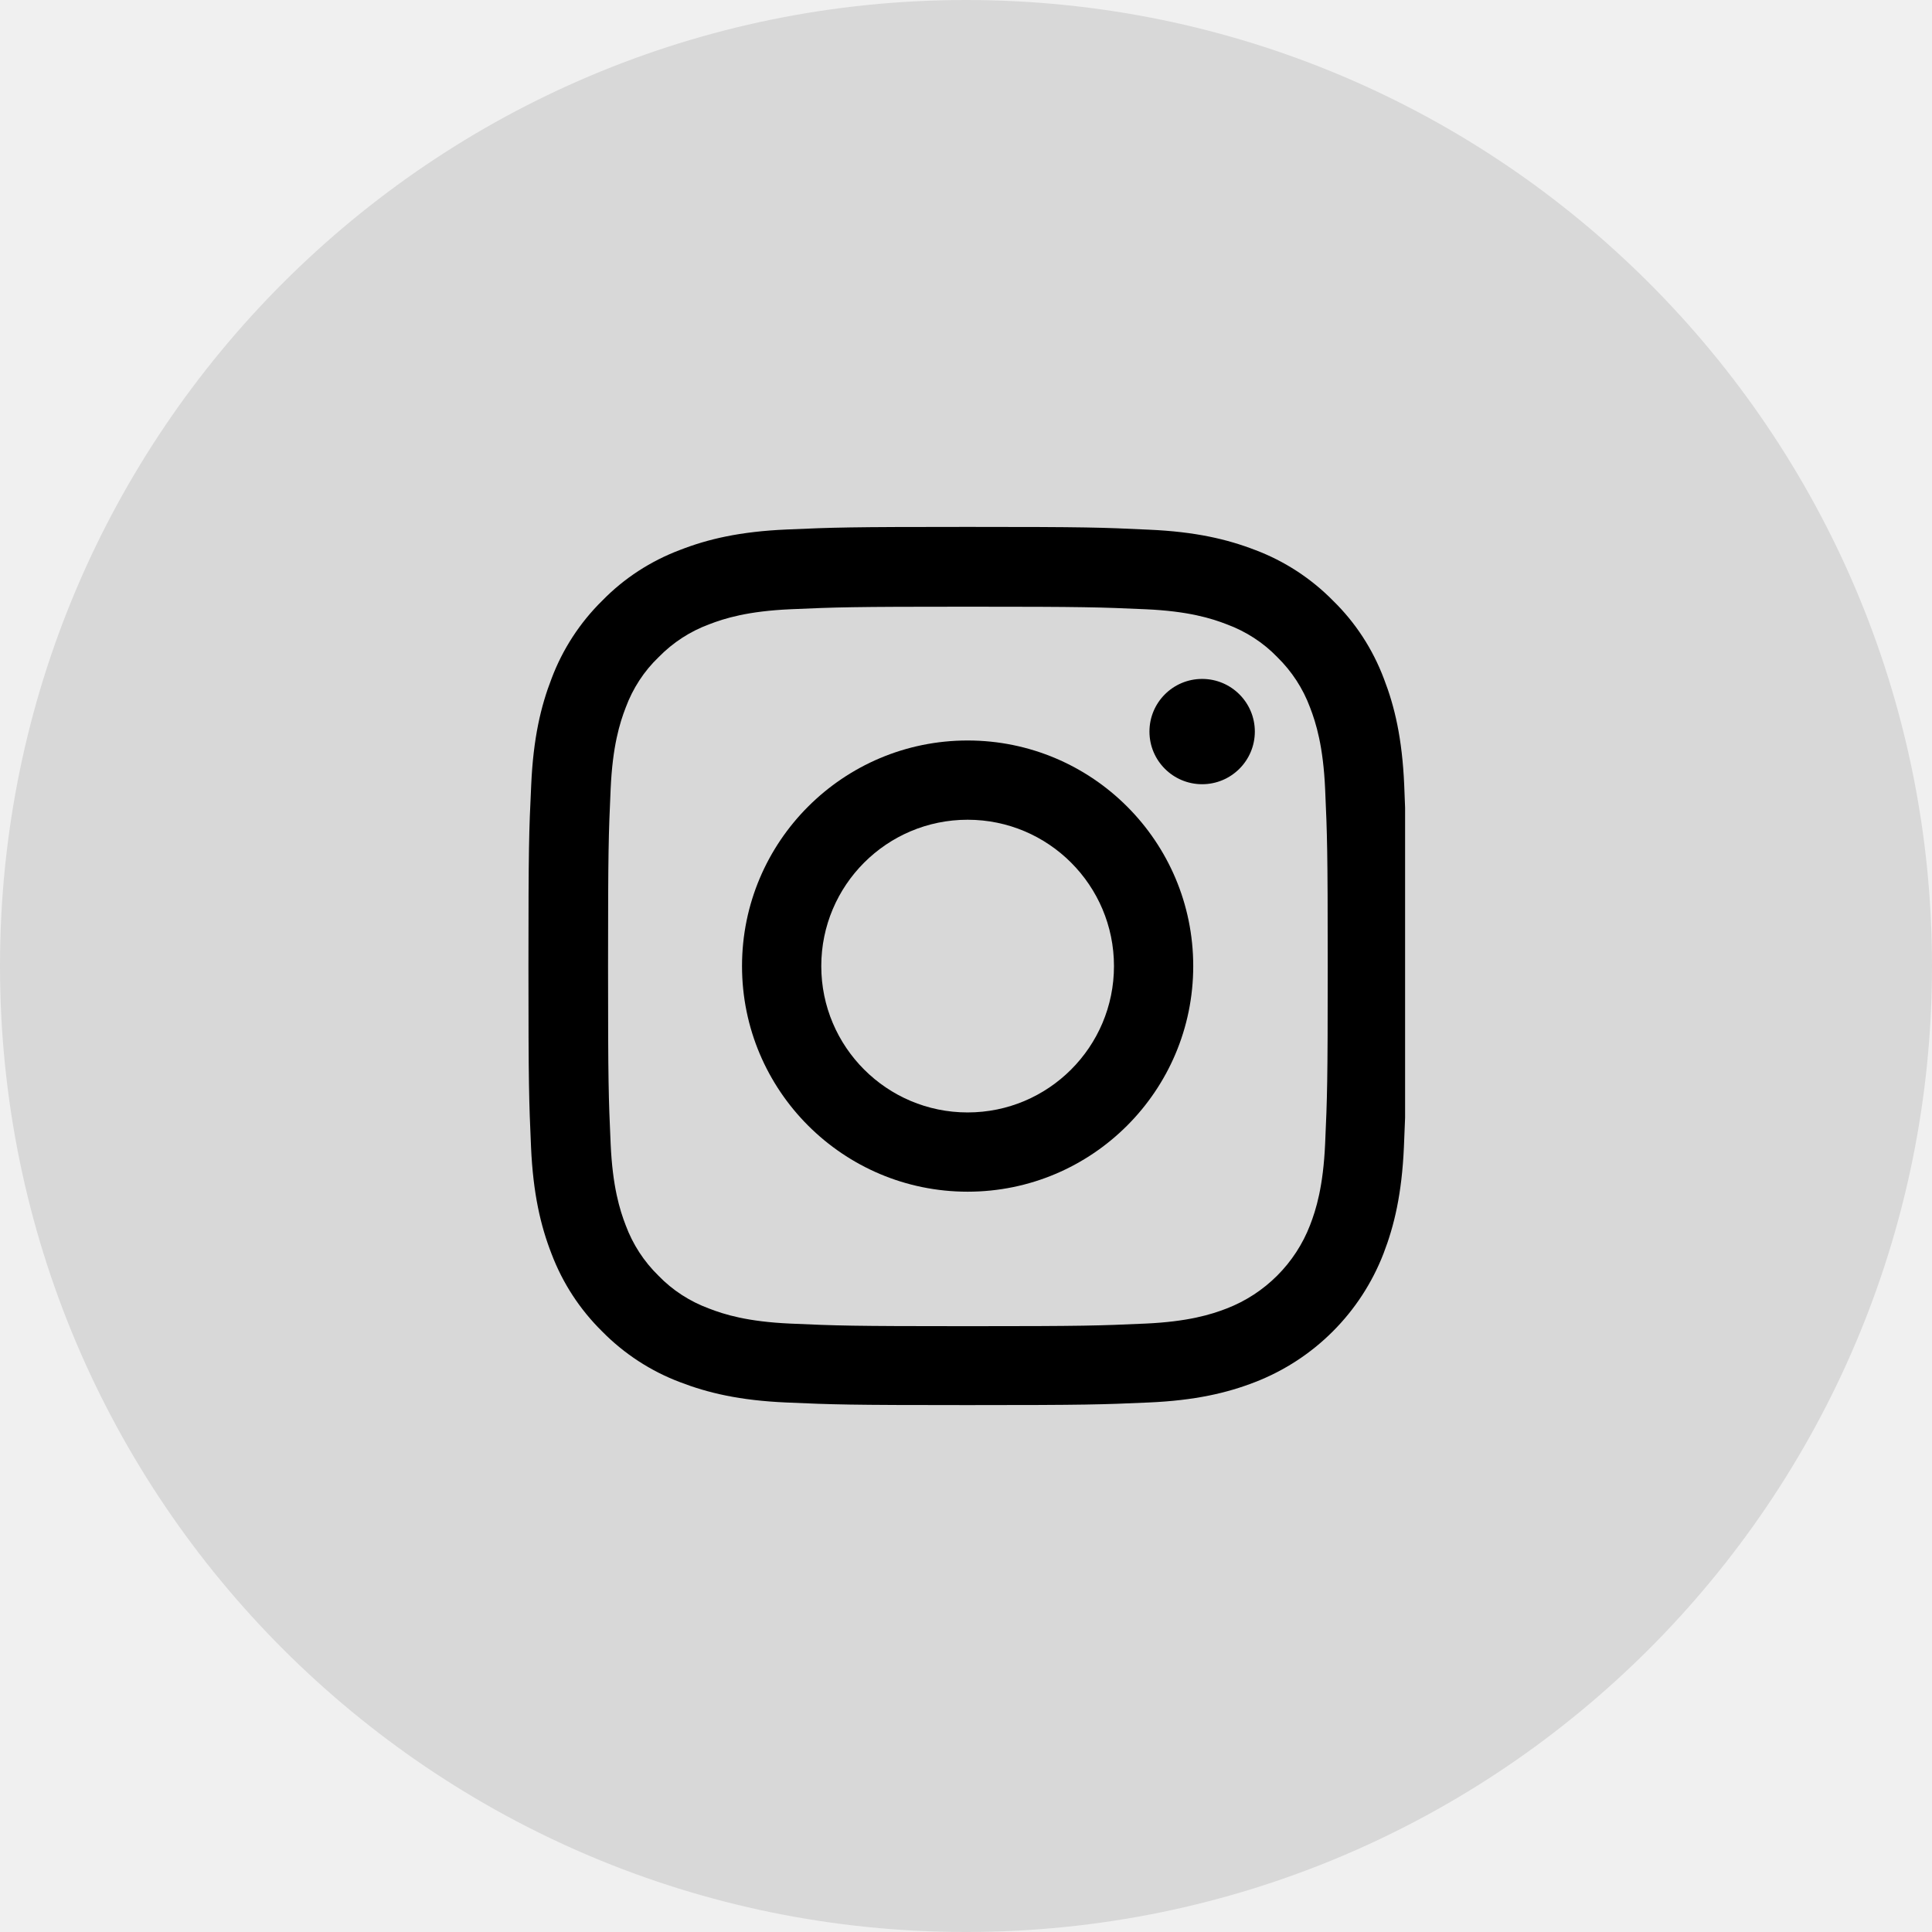
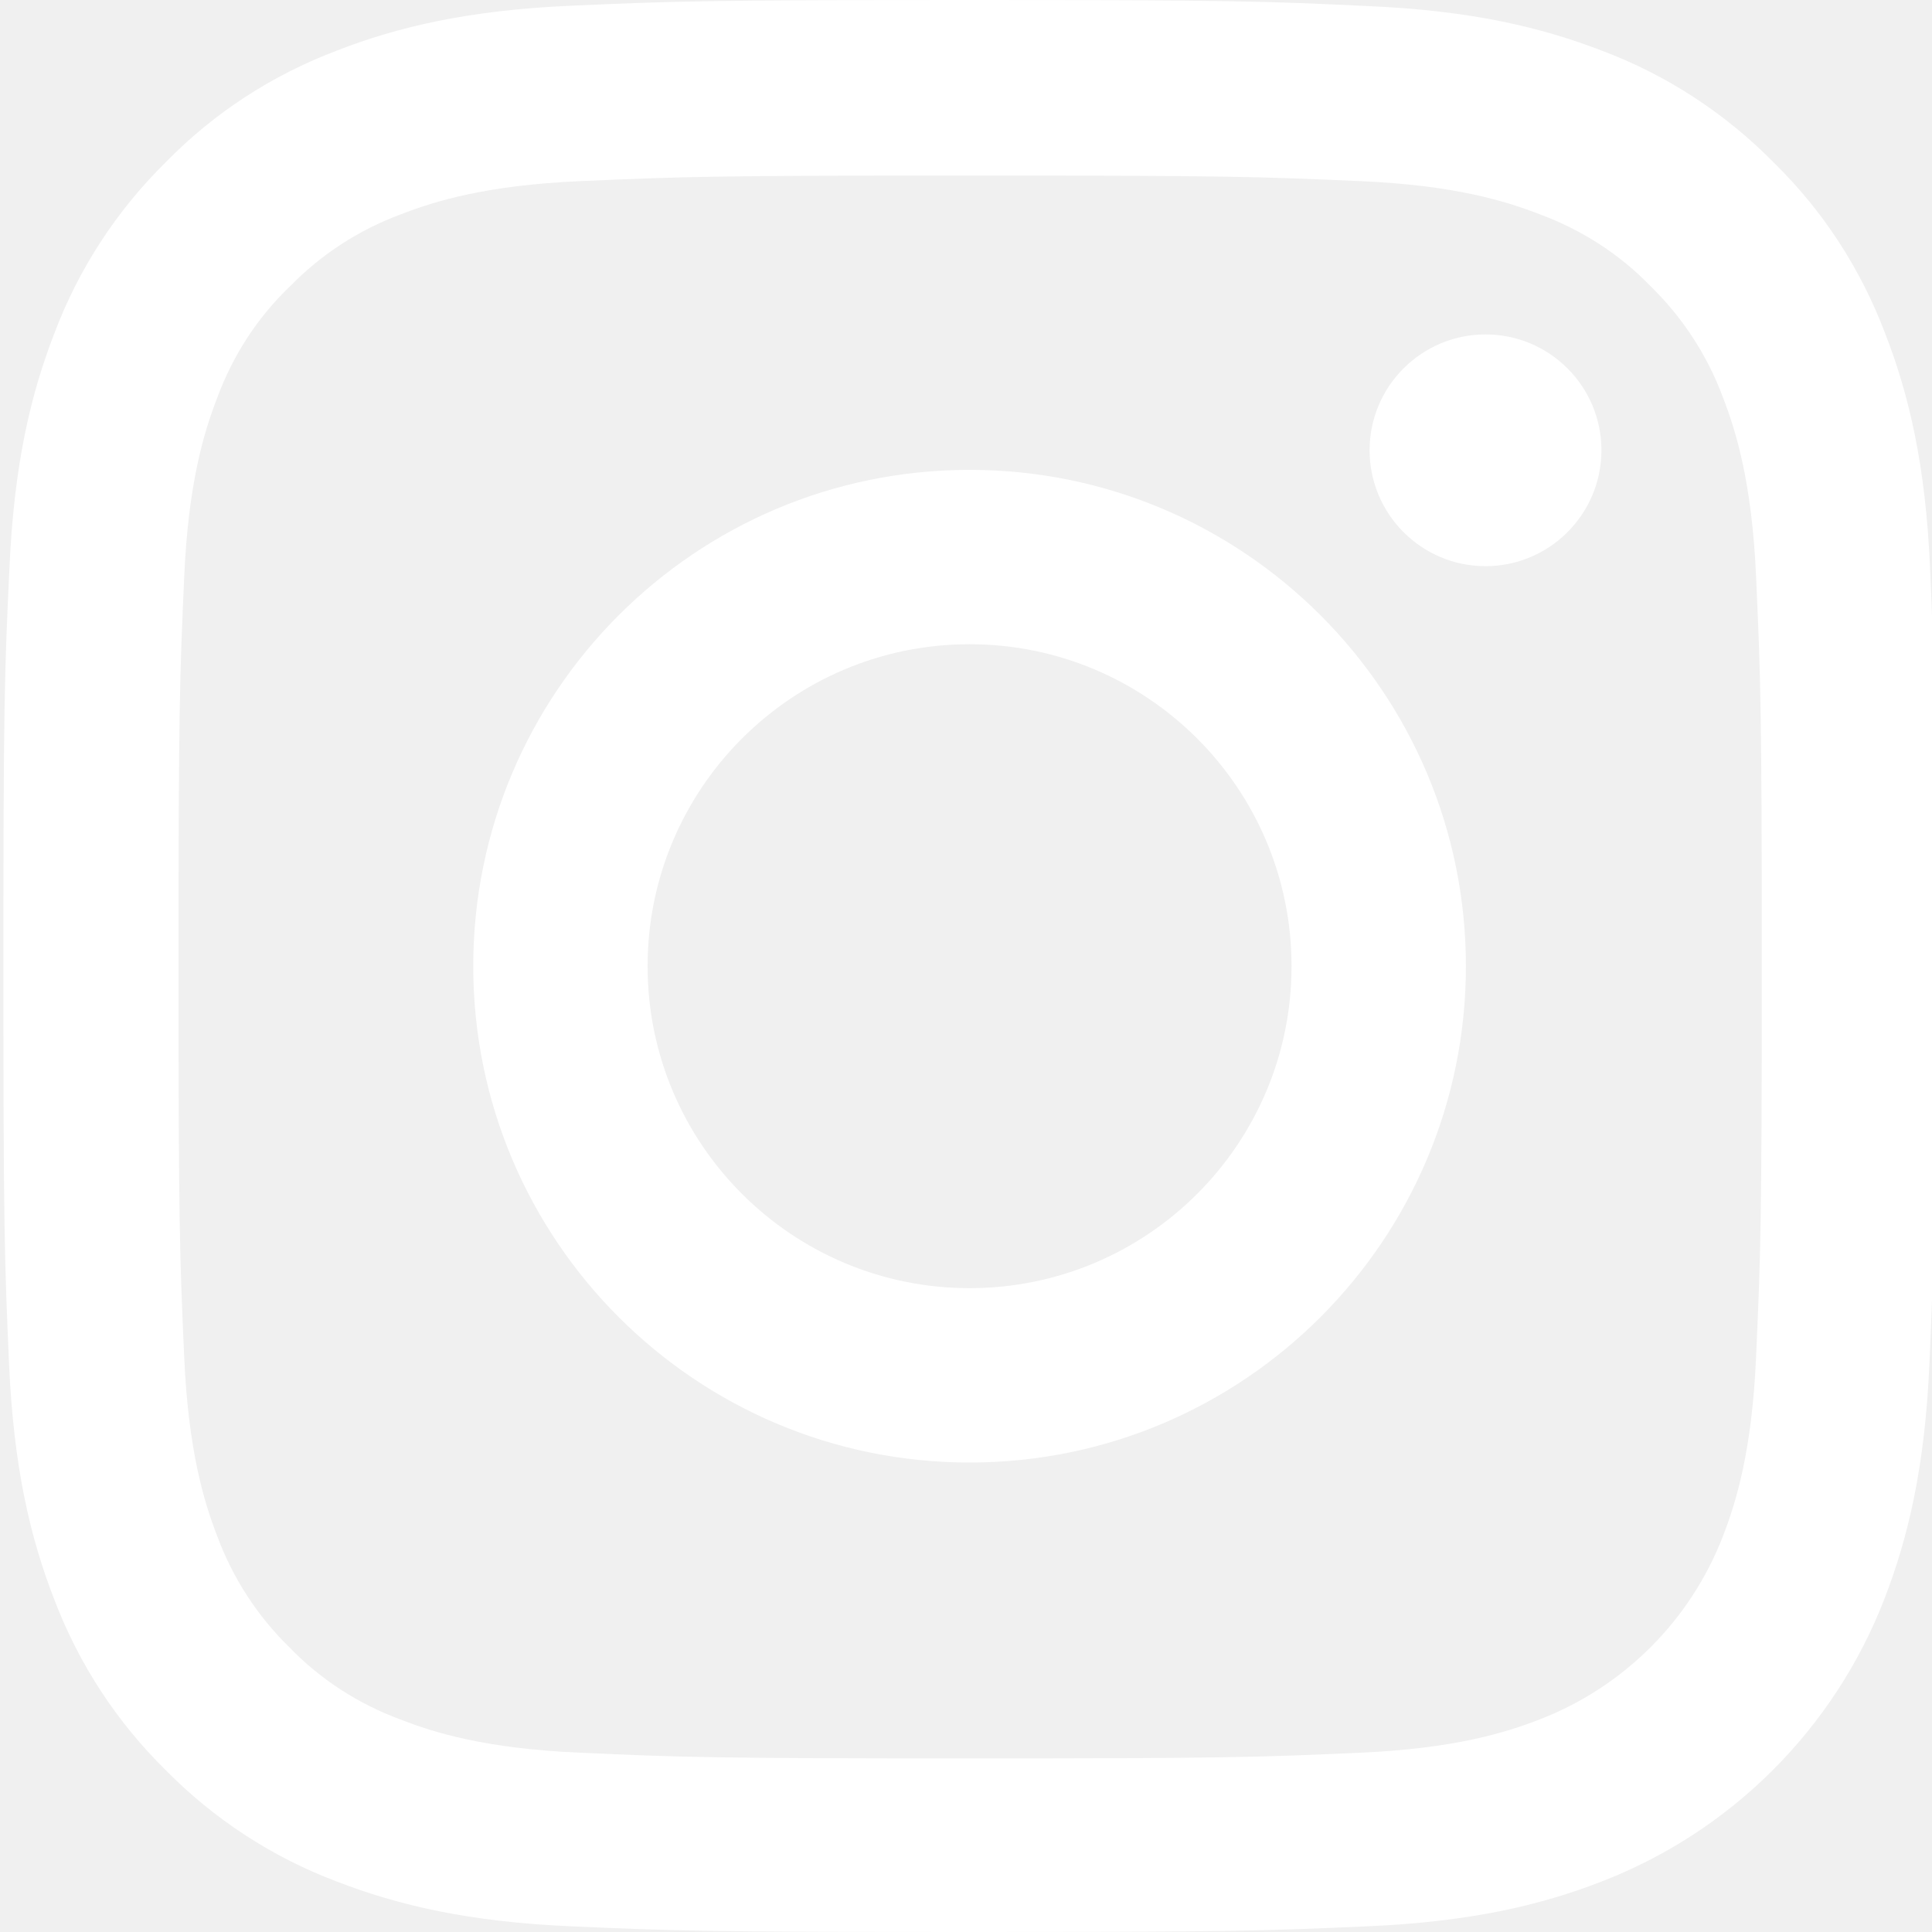
- <svg xmlns="http://www.w3.org/2000/svg" width="44" height="44" viewBox="0 0 44 44" fill="none">
-   <path d="M44 22C44 28.075 41.538 33.575 37.556 37.556C33.575 41.538 28.075 44 22 44C15.925 44 10.425 41.538 6.444 37.556C2.462 33.575 0 28.075 0 22C0 15.925 2.462 10.425 6.444 6.444C10.425 2.462 15.925 0 22 0C28.075 0 33.575 2.462 37.556 6.444C41.538 10.425 44 15.925 44 22Z" fill="black" fill-opacity="0.1" />
+ <svg xmlns="http://www.w3.org/2000/svg" width="20" height="20" viewBox="0 0 20 20" fill="none">
  <g clip-path="url(#clip0)">
-     <path d="M31.98 17.88C31.934 16.817 31.762 16.087 31.516 15.454C31.262 14.782 30.871 14.18 30.359 13.68C29.859 13.172 29.253 12.777 28.589 12.527C27.952 12.281 27.226 12.109 26.163 12.063C25.092 12.012 24.753 12 22.037 12C19.322 12 18.982 12.012 17.915 12.059C16.852 12.105 16.122 12.277 15.489 12.524C14.817 12.777 14.215 13.168 13.715 13.68C13.207 14.18 12.813 14.786 12.563 15.45C12.316 16.087 12.145 16.813 12.098 17.876C12.047 18.947 12.035 19.287 12.035 22.002C12.035 24.717 12.047 25.057 12.094 26.124C12.141 27.186 12.313 27.917 12.559 28.55C12.813 29.222 13.207 29.824 13.715 30.324C14.215 30.832 14.821 31.227 15.485 31.477C16.122 31.723 16.849 31.895 17.911 31.941C18.978 31.988 19.318 32 22.033 32C24.749 32 25.088 31.988 26.155 31.941C27.218 31.895 27.948 31.723 28.581 31.477C29.925 30.957 30.988 29.894 31.508 28.55C31.754 27.913 31.926 27.186 31.973 26.124C32.02 25.057 32.031 24.717 32.031 22.002C32.031 19.287 32.027 18.947 31.98 17.88ZM30.179 26.046C30.136 27.023 29.972 27.55 29.836 27.901C29.5 28.773 28.808 29.464 27.937 29.8C27.585 29.937 27.054 30.101 26.081 30.144C25.026 30.191 24.71 30.203 22.041 30.203C19.373 30.203 19.052 30.191 18.001 30.144C17.024 30.101 16.497 29.937 16.145 29.8C15.712 29.64 15.317 29.386 14.997 29.054C14.665 28.73 14.411 28.339 14.25 27.905C14.114 27.554 13.95 27.023 13.907 26.05C13.86 24.995 13.848 24.678 13.848 22.01C13.848 19.341 13.86 19.021 13.907 17.97C13.95 16.993 14.114 16.466 14.25 16.114C14.411 15.68 14.665 15.286 15.001 14.965C15.325 14.633 15.716 14.379 16.149 14.219C16.501 14.082 17.032 13.918 18.005 13.875C19.06 13.829 19.377 13.817 22.045 13.817C24.717 13.817 25.034 13.829 26.085 13.875C27.062 13.918 27.589 14.082 27.941 14.219C28.374 14.379 28.769 14.633 29.089 14.965C29.421 15.29 29.675 15.68 29.836 16.114C29.972 16.466 30.136 16.997 30.179 17.97C30.226 19.025 30.238 19.341 30.238 22.01C30.238 24.678 30.226 24.991 30.179 26.046Z" fill="black" />
-     <path d="M22.037 16.864C19.201 16.864 16.899 19.165 16.899 22.002C16.899 24.838 19.201 27.14 22.037 27.14C24.874 27.14 27.175 24.838 27.175 22.002C27.175 19.165 24.874 16.864 22.037 16.864ZM22.037 25.335C20.197 25.335 18.704 23.842 18.704 22.002C18.704 20.162 20.197 18.669 22.037 18.669C23.877 18.669 25.37 20.162 25.37 22.002C25.37 23.842 23.877 25.335 22.037 25.335Z" fill="black" />
-     <path d="M28.578 16.661C28.578 17.323 28.04 17.86 27.378 17.86C26.715 17.86 26.178 17.323 26.178 16.661C26.178 15.999 26.715 15.462 27.378 15.462C28.04 15.462 28.578 15.999 28.578 16.661Z" fill="black" />
+     <path d="M19.98 5.88C19.934 4.817 19.762 4.087 19.516 3.454C19.262 2.782 18.871 2.18 18.359 1.68C17.859 1.172 17.253 0.777 16.589 0.527C15.952 0.281 15.226 0.109 14.163 0.063C13.092 0.012 12.752 0 10.037 0C7.322 0 6.982 0.012 5.915 0.059C4.853 0.105 4.122 0.277 3.489 0.523C2.817 0.777 2.215 1.168 1.715 1.68C1.207 2.18 0.813 2.786 0.563 3.45C0.316 4.087 0.145 4.813 0.098 5.876C0.047 6.947 0.035 7.287 0.035 10.002C0.035 12.717 0.047 13.057 0.094 14.124C0.141 15.187 0.313 15.917 0.559 16.55C0.813 17.222 1.207 17.824 1.715 18.324C2.215 18.832 2.821 19.227 3.485 19.477C4.122 19.723 4.849 19.895 5.911 19.941C6.978 19.988 7.318 20 10.033 20C12.749 20 13.088 19.988 14.155 19.941C15.218 19.895 15.948 19.723 16.581 19.477C17.925 18.957 18.988 17.894 19.508 16.55C19.754 15.913 19.926 15.187 19.973 14.124C20.02 13.057 20.031 12.717 20.031 10.002C20.031 7.287 20.027 6.947 19.98 5.88ZM18.179 14.046C18.136 15.023 17.972 15.55 17.836 15.902C17.5 16.773 16.808 17.464 15.937 17.8C15.585 17.937 15.054 18.101 14.081 18.144C13.026 18.191 12.71 18.203 10.041 18.203C7.373 18.203 7.052 18.191 6.001 18.144C5.024 18.101 4.497 17.937 4.145 17.8C3.712 17.64 3.317 17.386 2.997 17.054C2.665 16.73 2.411 16.339 2.25 15.905C2.114 15.554 1.95 15.023 1.907 14.05C1.86 12.995 1.848 12.678 1.848 10.01C1.848 7.341 1.86 7.021 1.907 5.97C1.95 4.993 2.114 4.466 2.25 4.114C2.411 3.68 2.665 3.286 3.001 2.965C3.325 2.633 3.716 2.379 4.149 2.219C4.501 2.082 5.032 1.918 6.005 1.875C7.06 1.829 7.377 1.817 10.045 1.817C12.717 1.817 13.034 1.829 14.085 1.875C15.062 1.918 15.589 2.082 15.941 2.219C16.374 2.379 16.769 2.633 17.089 2.965C17.421 3.29 17.675 3.68 17.836 4.114C17.972 4.466 18.136 4.997 18.179 5.97C18.226 7.025 18.238 7.341 18.238 10.01C18.238 12.678 18.226 12.991 18.179 14.046Z" fill="white" />
+     <path d="M10.037 4.864C7.201 4.864 4.899 7.165 4.899 10.002C4.899 12.838 7.201 15.14 10.037 15.14C12.874 15.14 15.175 12.838 15.175 10.002C15.175 7.165 12.874 4.864 10.037 4.864ZM10.037 13.335C8.197 13.335 6.704 11.842 6.704 10.002C6.704 8.162 8.197 6.669 10.037 6.669C11.877 6.669 13.37 8.162 13.37 10.002C13.37 11.842 11.877 13.335 10.037 13.335Z" fill="white" />
+     <path d="M16.578 4.661C16.578 5.323 16.04 5.861 15.378 5.861C14.716 5.861 14.178 5.323 14.178 4.661C14.178 3.999 14.716 3.462 15.378 3.462C16.04 3.462 16.578 3.999 16.578 4.661Z" fill="white" />
  </g>
  <defs>
    <clipPath id="clip0">
-       <rect x="12" y="12" width="20" height="20" fill="black" />
+       <rect width="20" height="20" fill="white" />
    </clipPath>
  </defs>
</svg>
